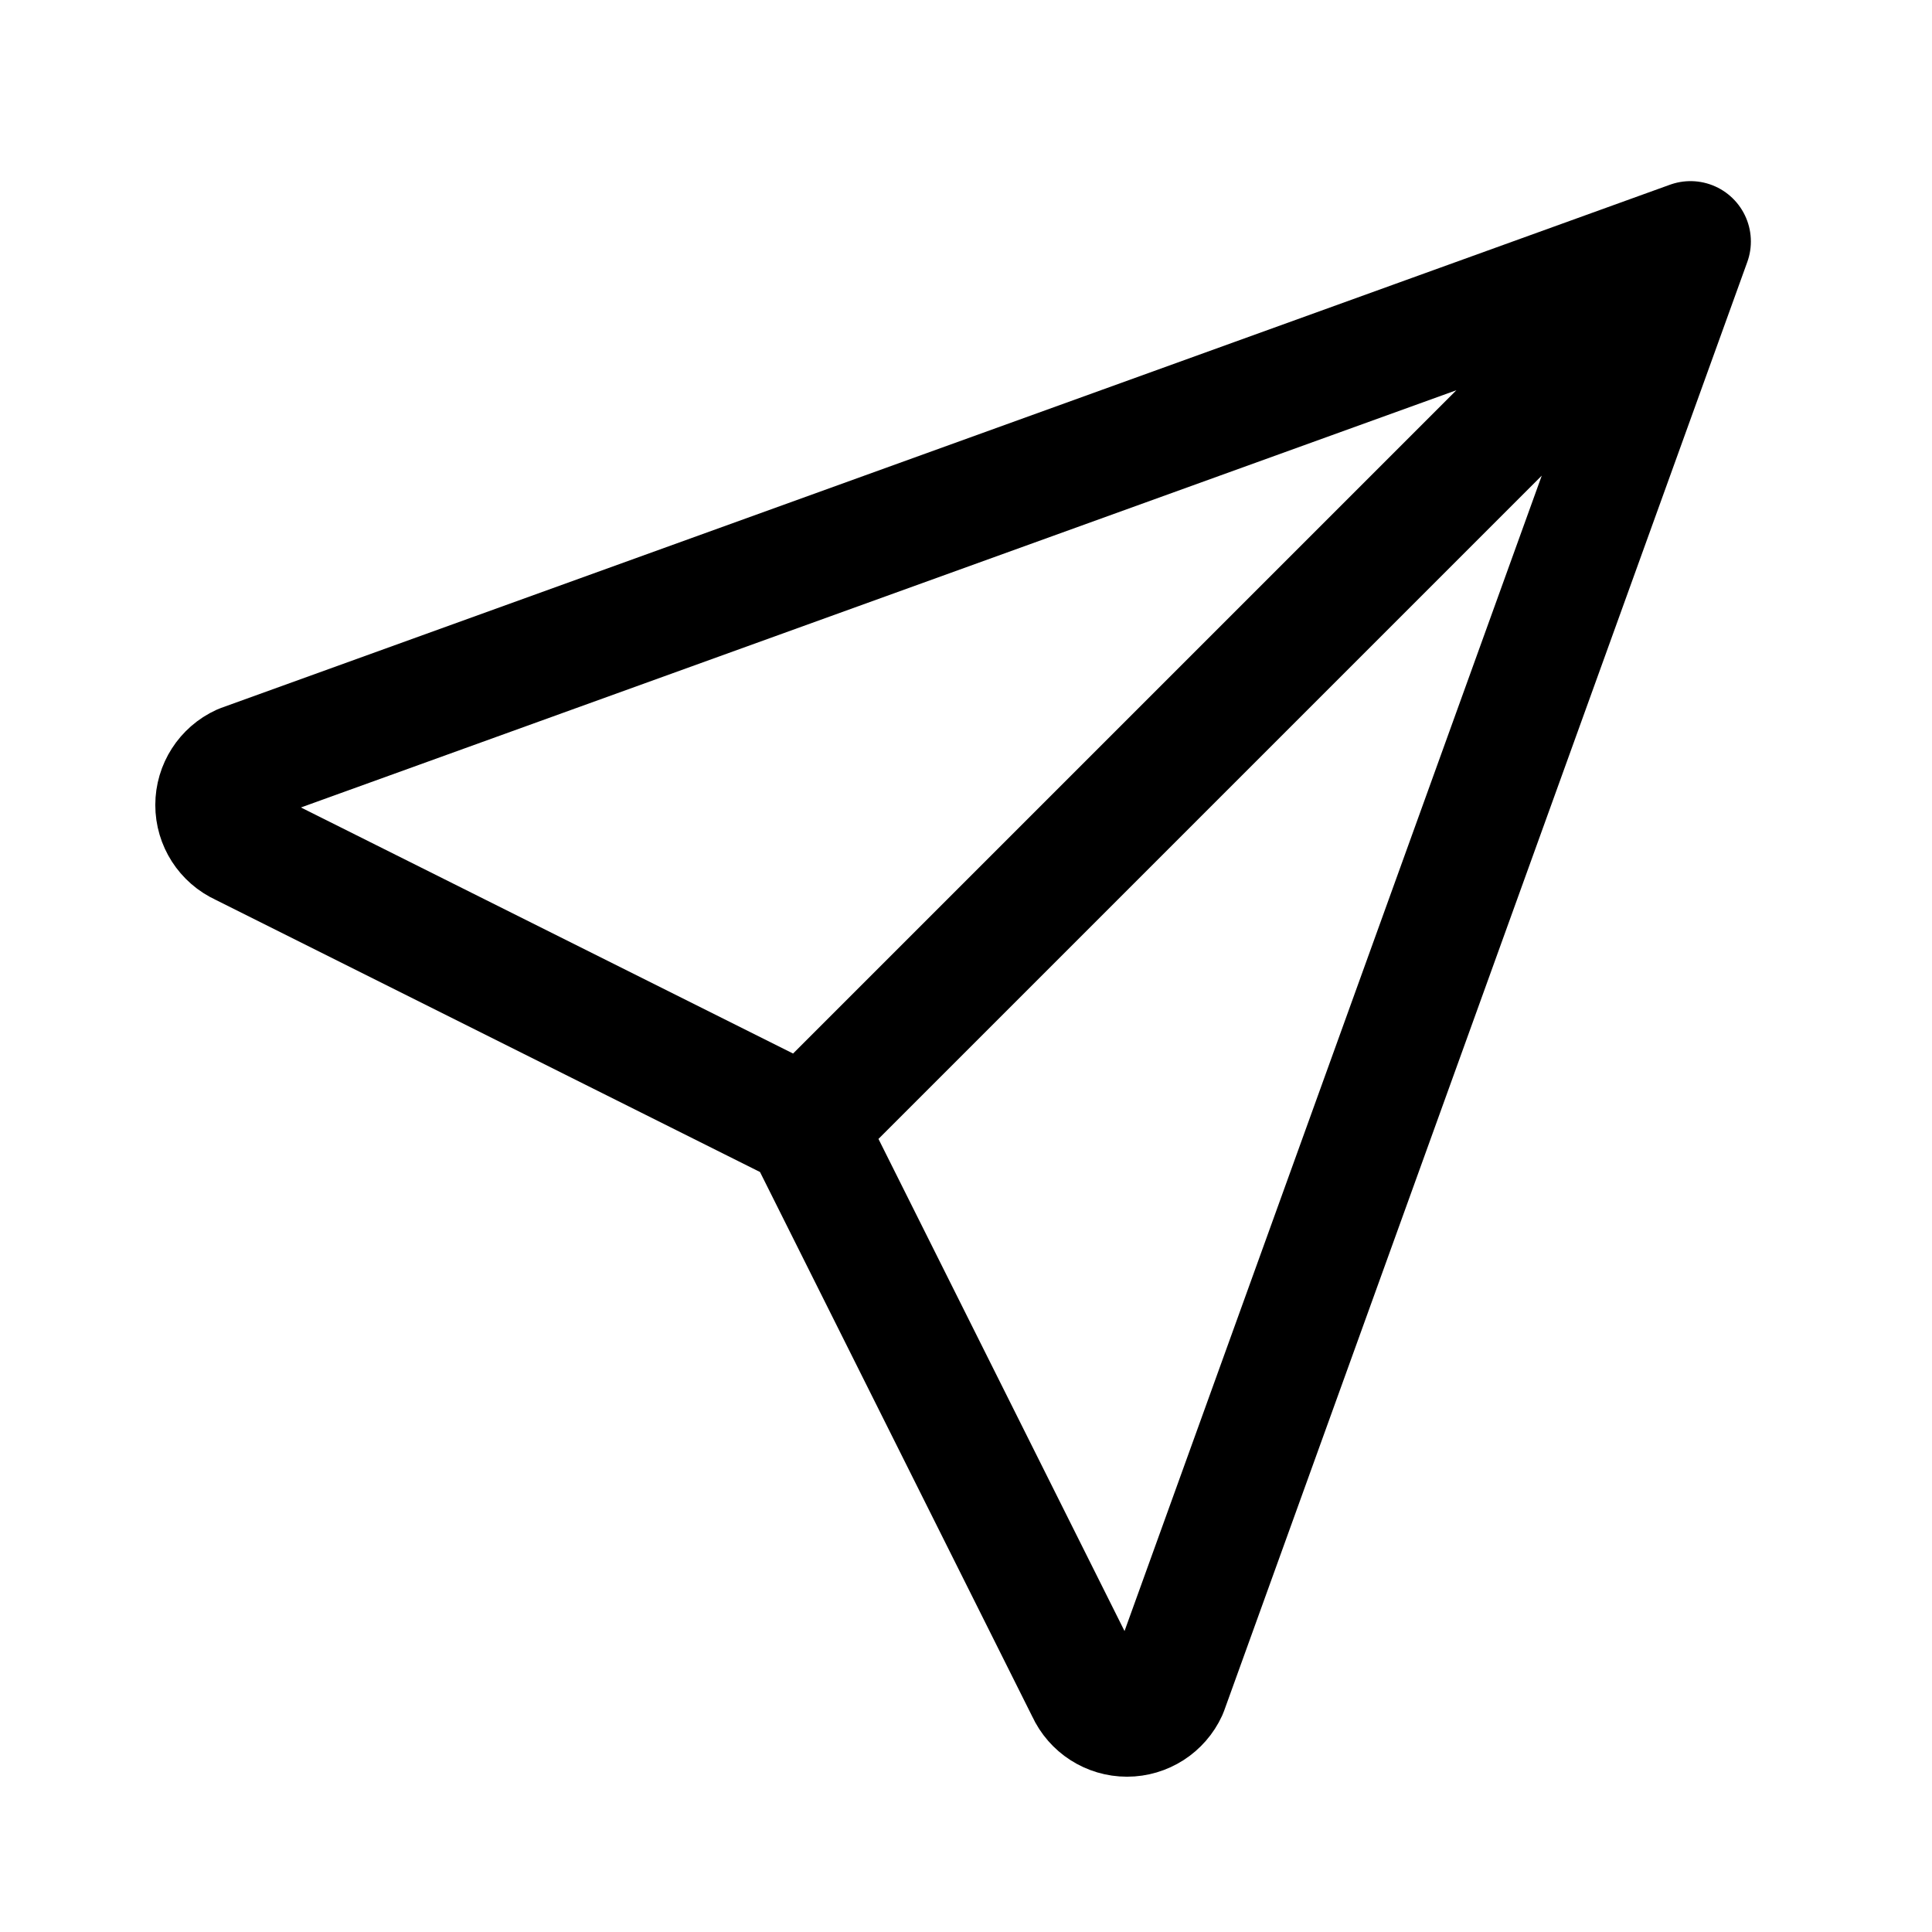
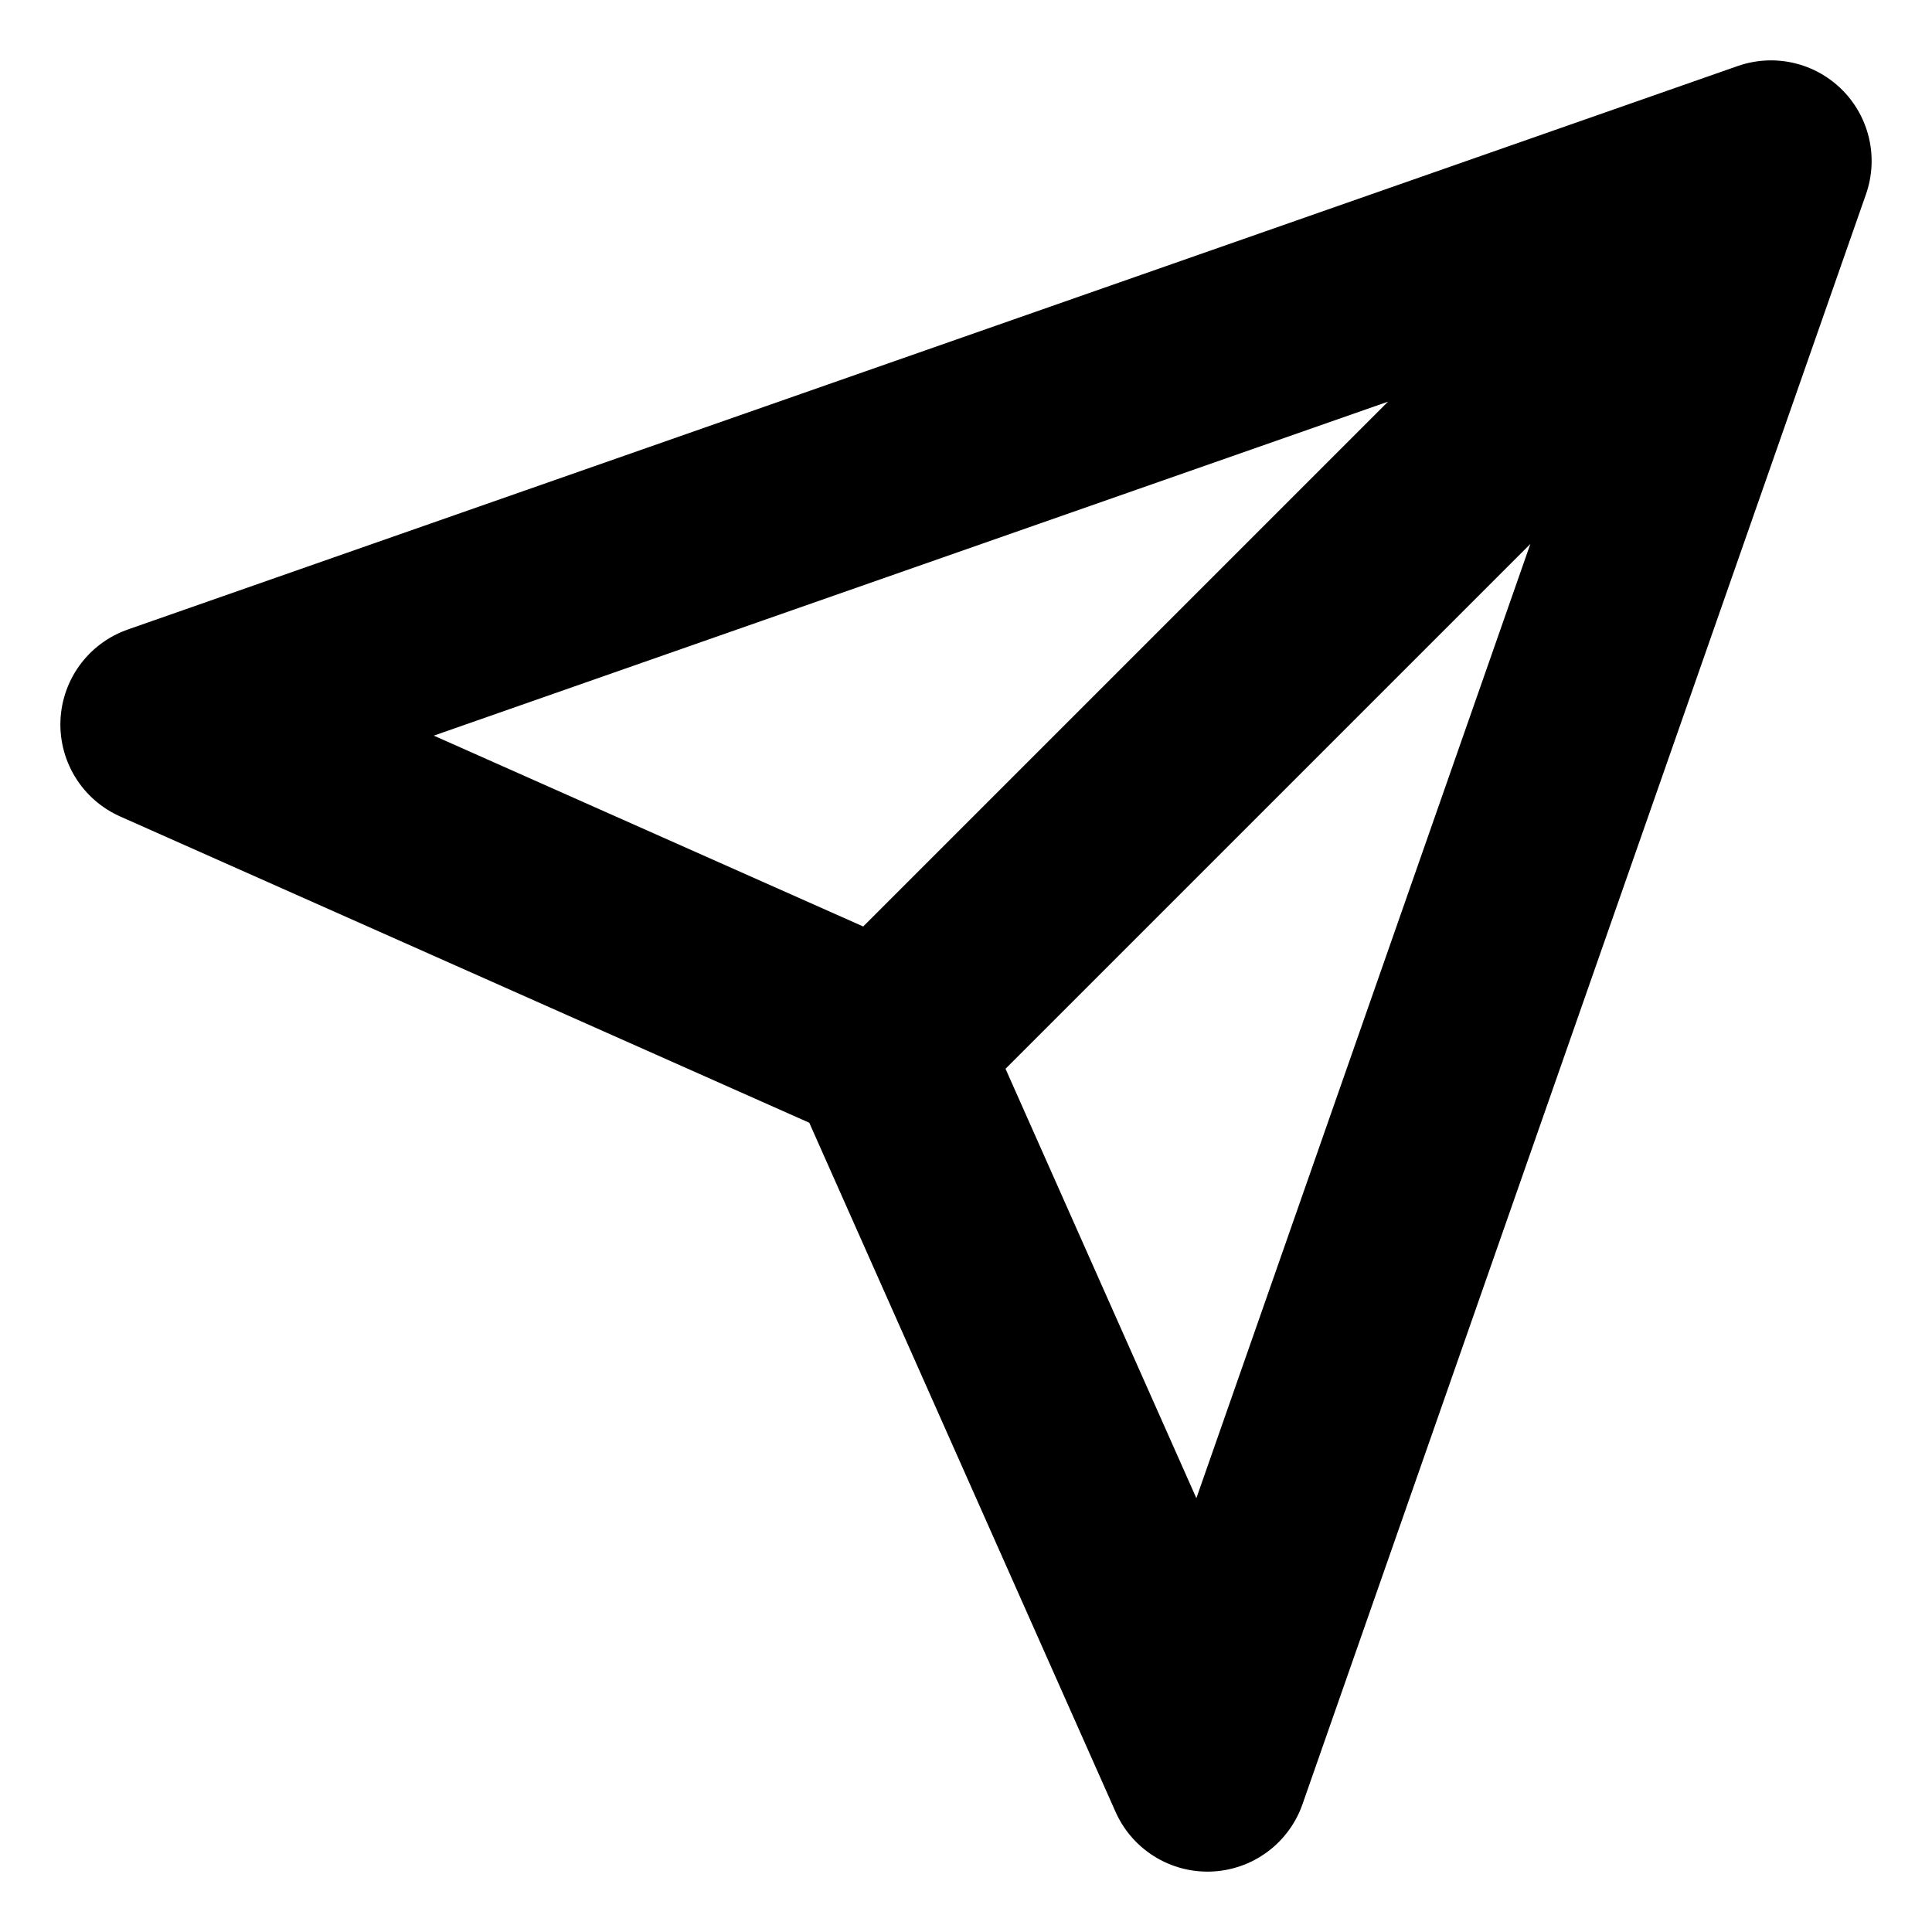
<svg xmlns="http://www.w3.org/2000/svg" width="1em" height="1em" viewBox="0 0 24 24">
-   <path fill="none" stroke="currentColor" stroke-linecap="round" stroke-linejoin="round" stroke-width="1.5" d="M10 14L21 3m0 0l-6.5 18a.55.55 0 0 1-1 0L10 14l-7-3.5a.55.55 0 0 1 0-1z" />
+   <path fill="none" stroke="currentColor" stroke-linecap="round" stroke-linejoin="round" stroke-width="2.5" d="m22 2l-7 20l-4-9l-9-4Zm0 0L11 13" />
</svg>
